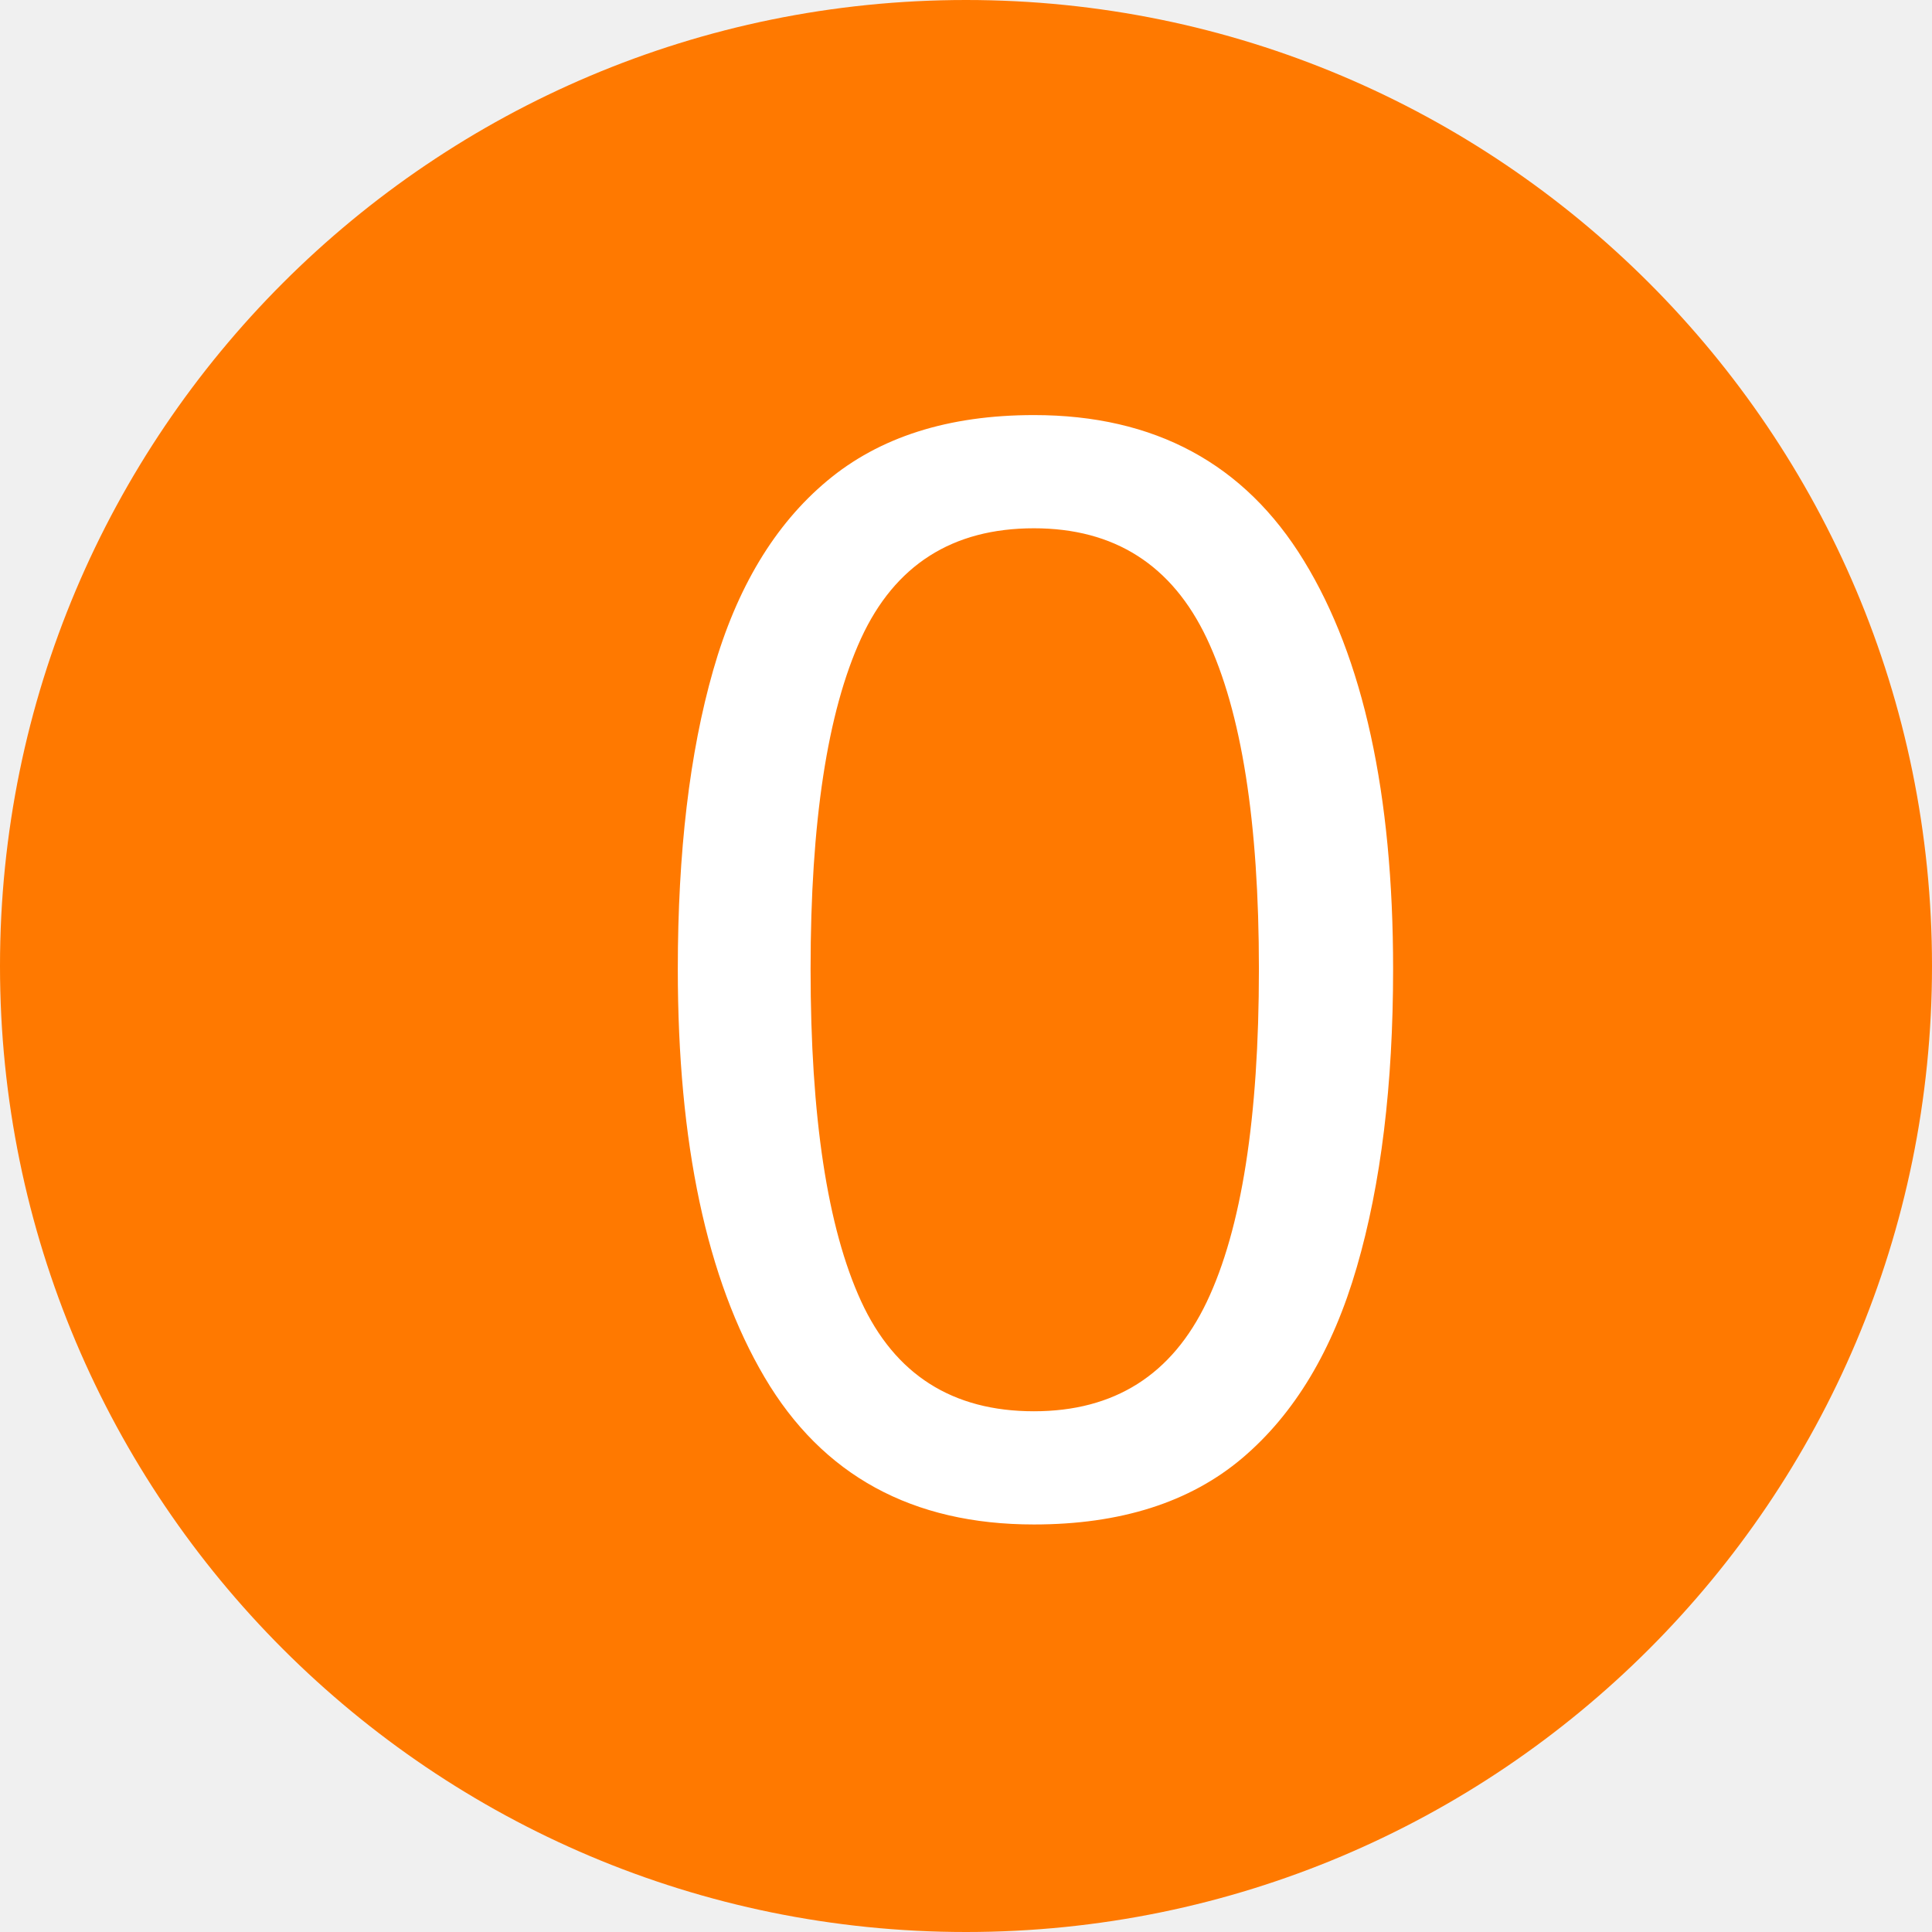
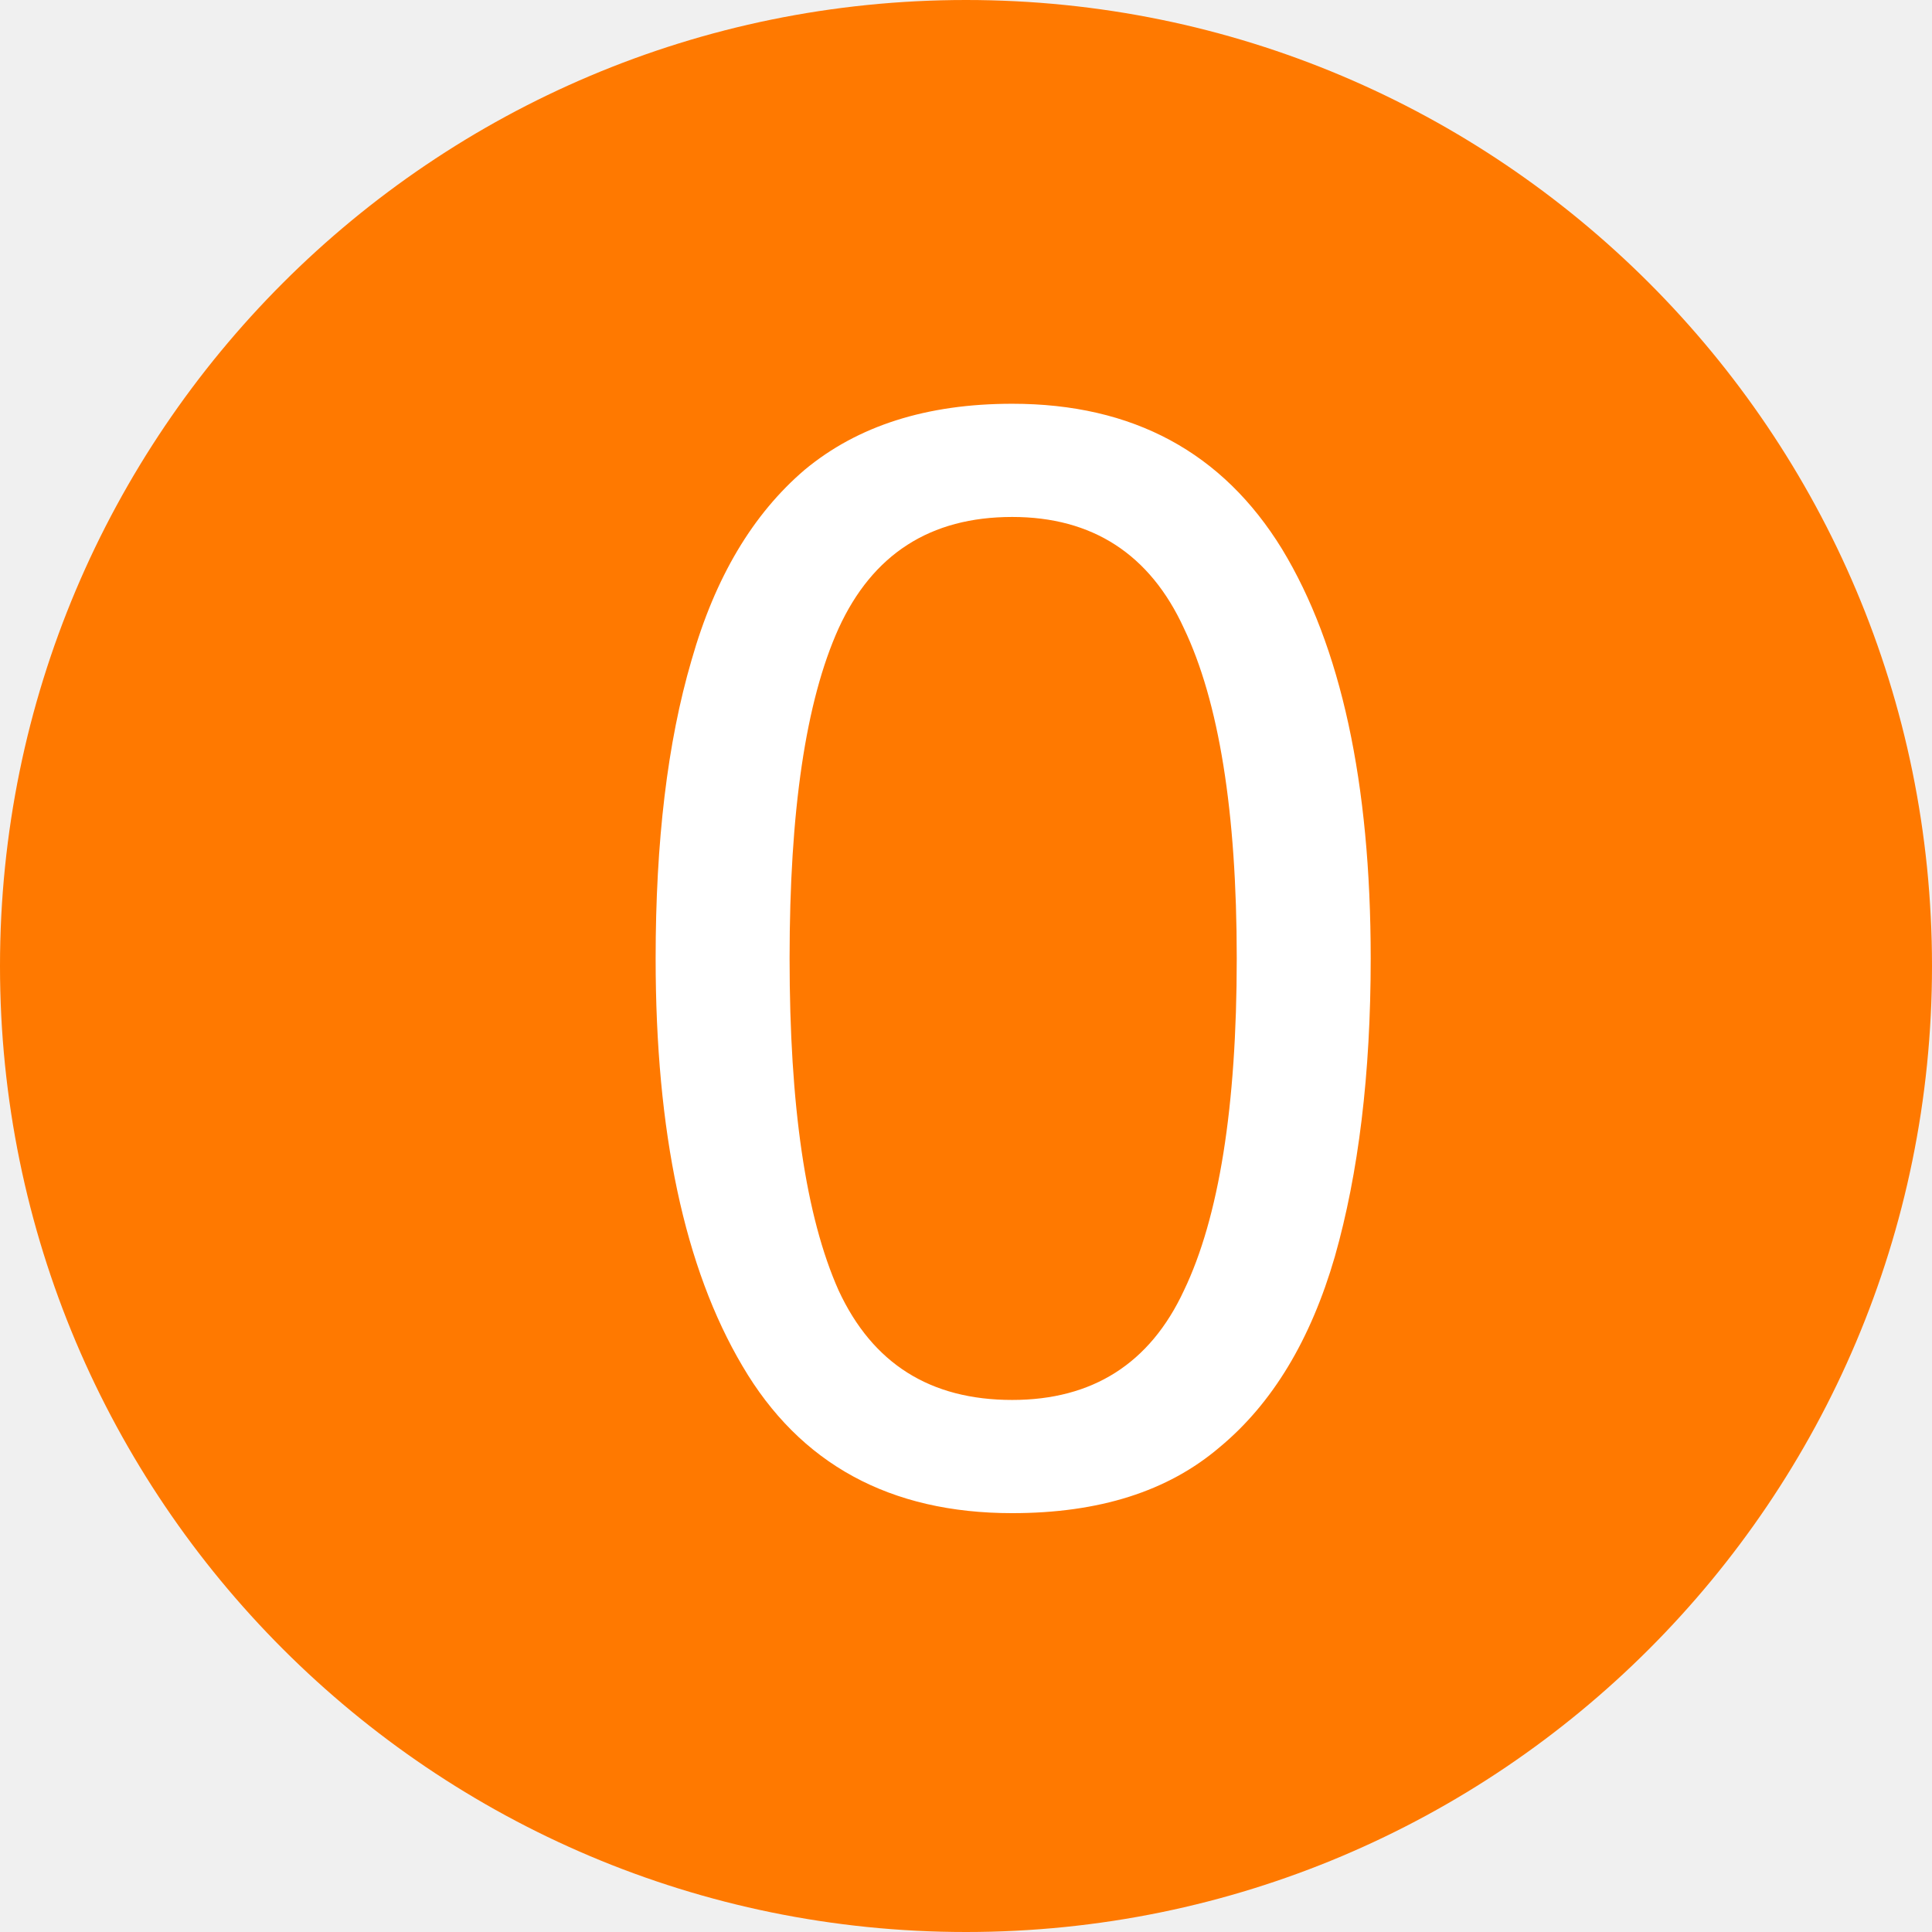
- <svg xmlns="http://www.w3.org/2000/svg" id="Layer_1" style="enable-background:new 0 0 128 128;" version="1.1" viewBox="0 0 128 128" xml:space="preserve">
+ <svg xmlns="http://www.w3.org/2000/svg" id="Layer_1" version="1.1" viewBox="0 0 16 16" xml:space="preserve" width="16" height="16">
  <defs id="defs15">
    <rect x="183.63" y="-26.979" width="764.11" height="159.262" id="rect57042" />
  </defs>
  <style type="text/css" id="style2">
	.st0{fill:#31AF91;}
	.st1{fill:#FFFFFF;}
</style>
-   <g id="g6" style="fill:#ff7900;fill-opacity:1">
+   <g id="g6" style="fill:#ff7900;fill-opacity:1" transform="scale(0.125,0.125)">
    <circle class="st0" cx="64" cy="64" r="64" id="circle4" style="fill:#ff7900;fill-opacity:1" />
  </g>
-   <text xml:space="preserve" style="font-style:normal;font-variant:normal;font-weight:normal;font-stretch:normal;font-size:100px;line-height:1.35;font-family:Rubik;-inkscape-font-specification:'Rubik, Normal';font-variant-ligatures:normal;font-variant-caps:normal;font-variant-numeric:normal;font-variant-east-asian:normal;fill:#ffffff;fill-opacity:1;stroke:none" x="25.96" y="106" id="text3074">
-     <tspan id="tspan3072" x="40" y="100">0</tspan>
+   <text xml:space="preserve" style="font-style:normal;font-variant:normal;font-weight:normal;font-stretch:normal;font-size:12.5px;line-height:1.35;font-family:Rubik;-inkscape-font-specification:'Rubik, Normal';fill:#ffffff;fill-opacity:1;stroke:none" x="4.821" y="12.405" id="text3074">
+     <tspan id="tspan3072" x="4.821" y="12.405">0</tspan>
  </text>
-   <text xml:space="preserve" id="text57040" style="fill:black;fill-opacity:1;line-height:1.25;stroke:none;font-family:sans-serif;font-style:normal;font-weight:normal;font-size:40px;white-space:pre;shape-inside:url(#rect57042)" />
+   <text xml:space="preserve" id="text57040" style="font-style:normal;font-weight:normal;font-size:40px;line-height:1.25;font-family:sans-serif;white-space:pre;fill:#000000;fill-opacity:1;stroke:none" x="-56" y="-56" />
</svg>
